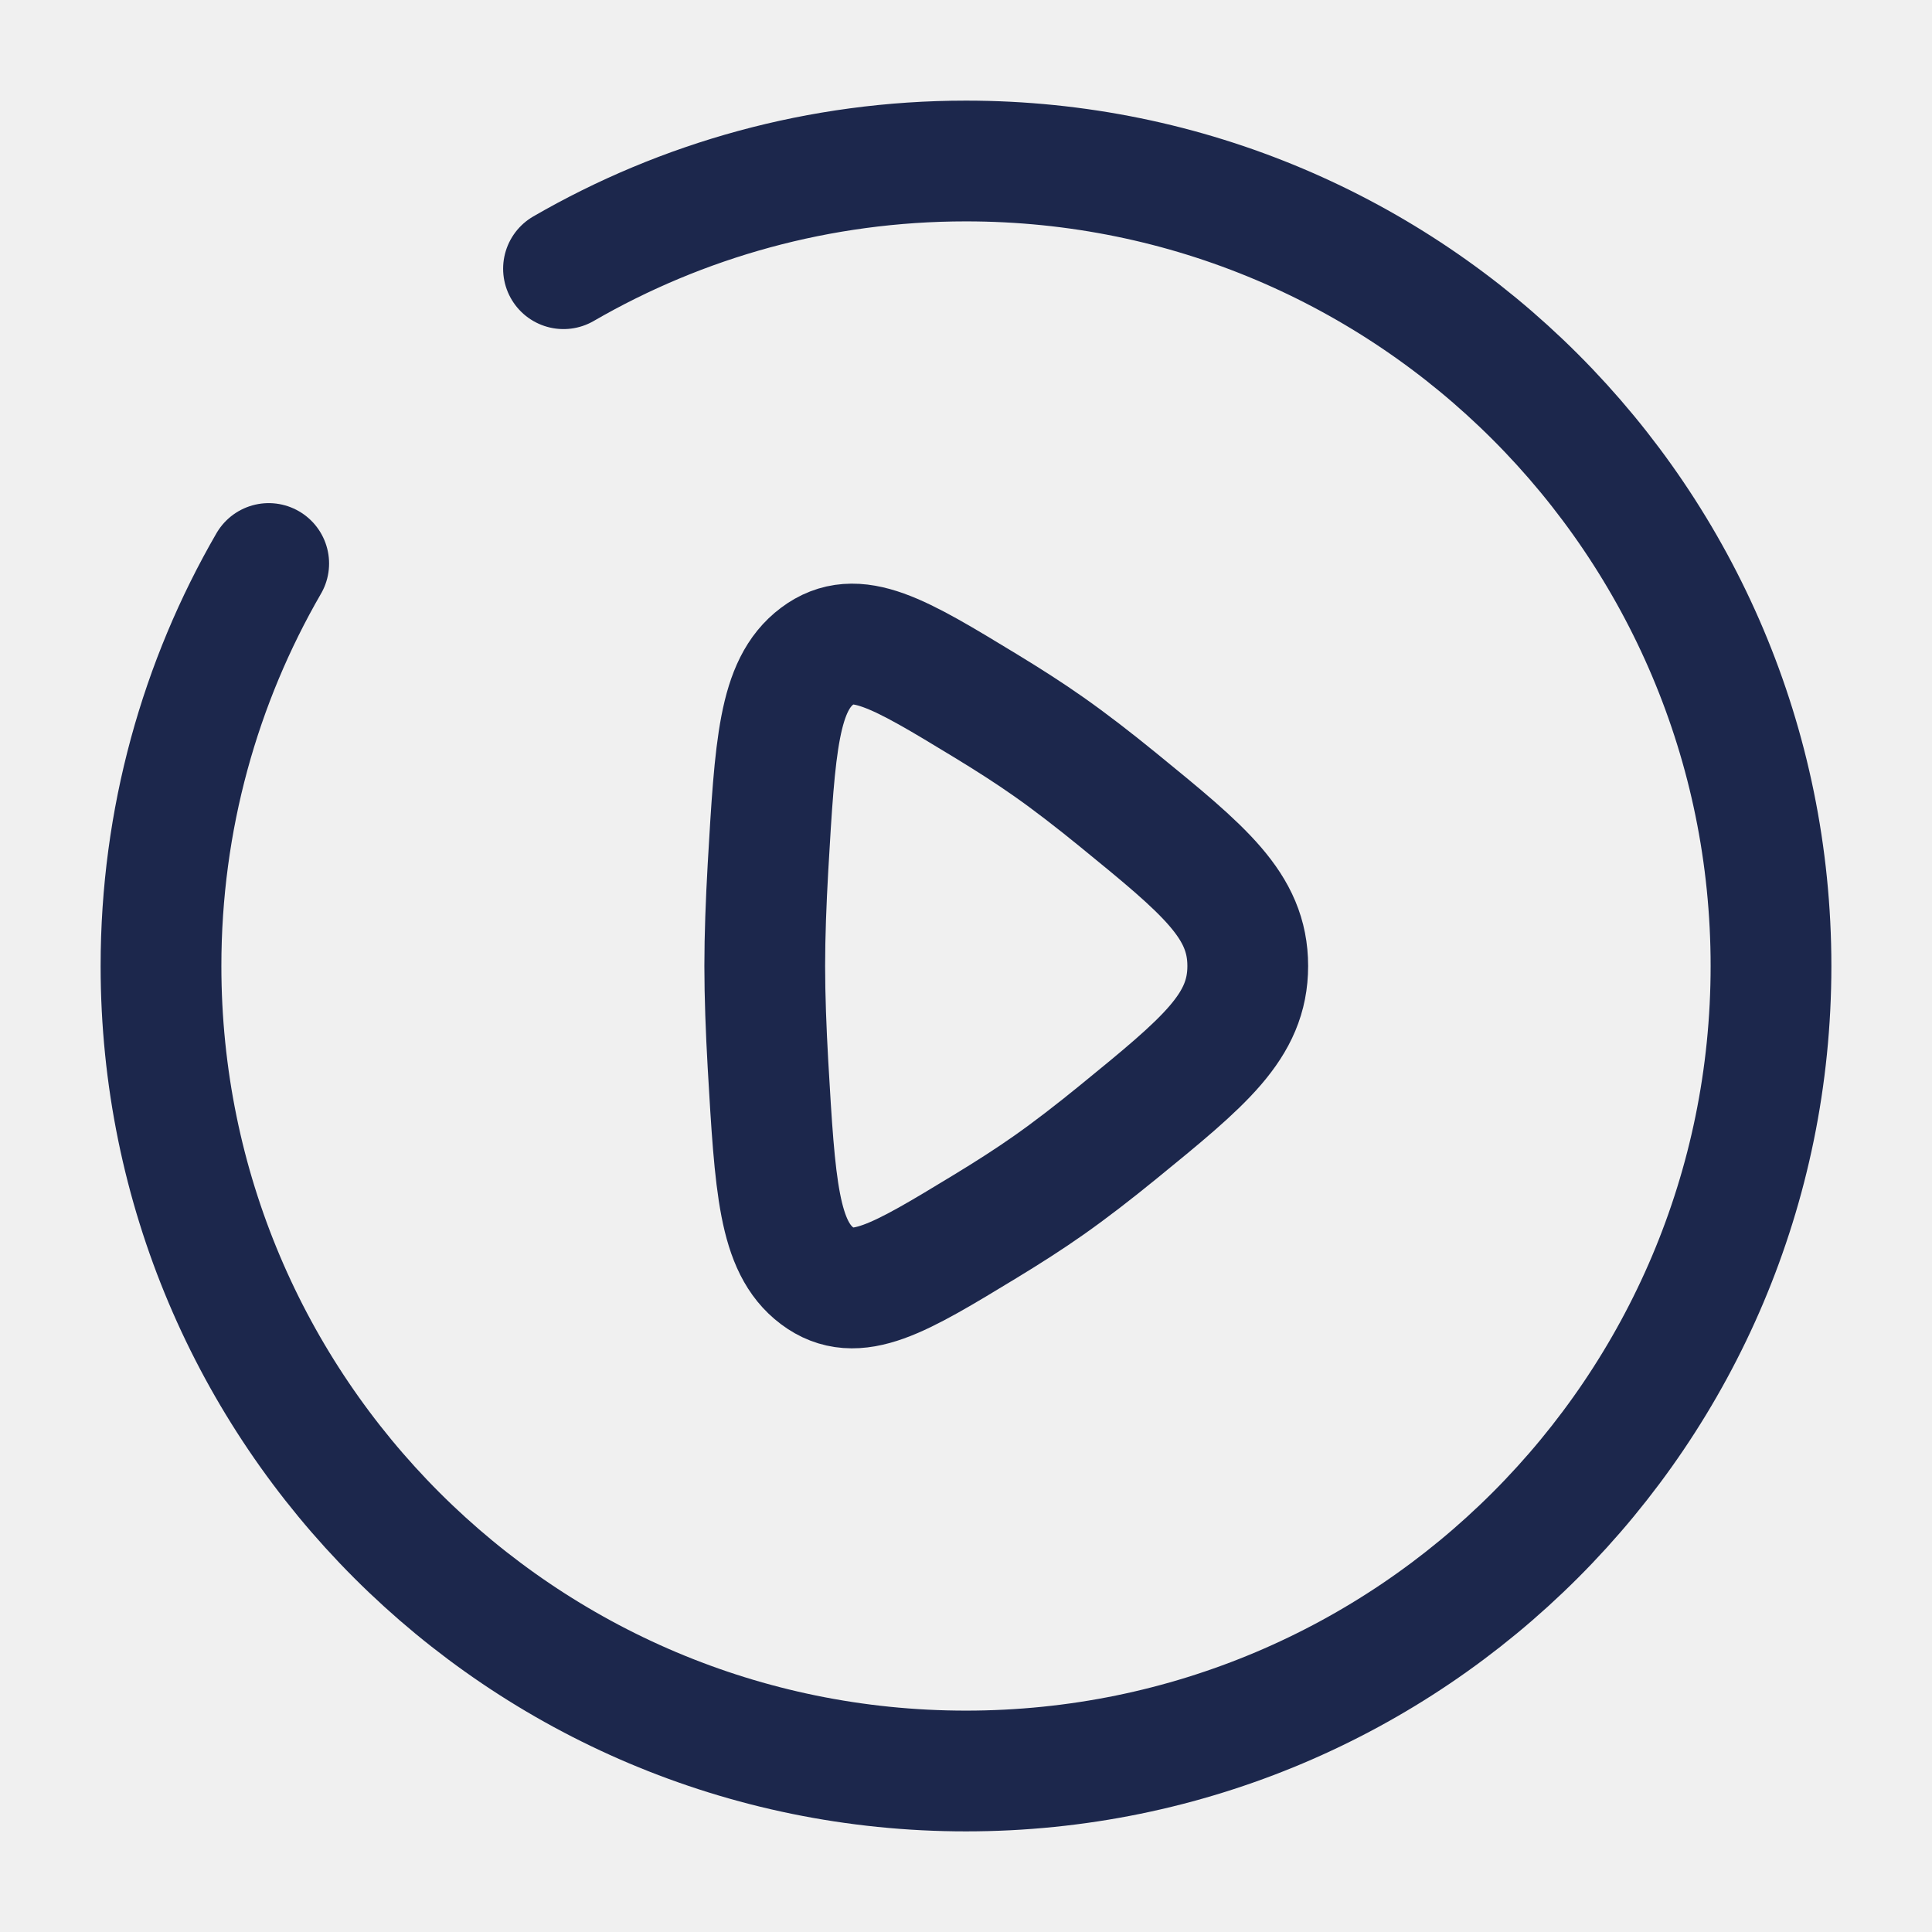
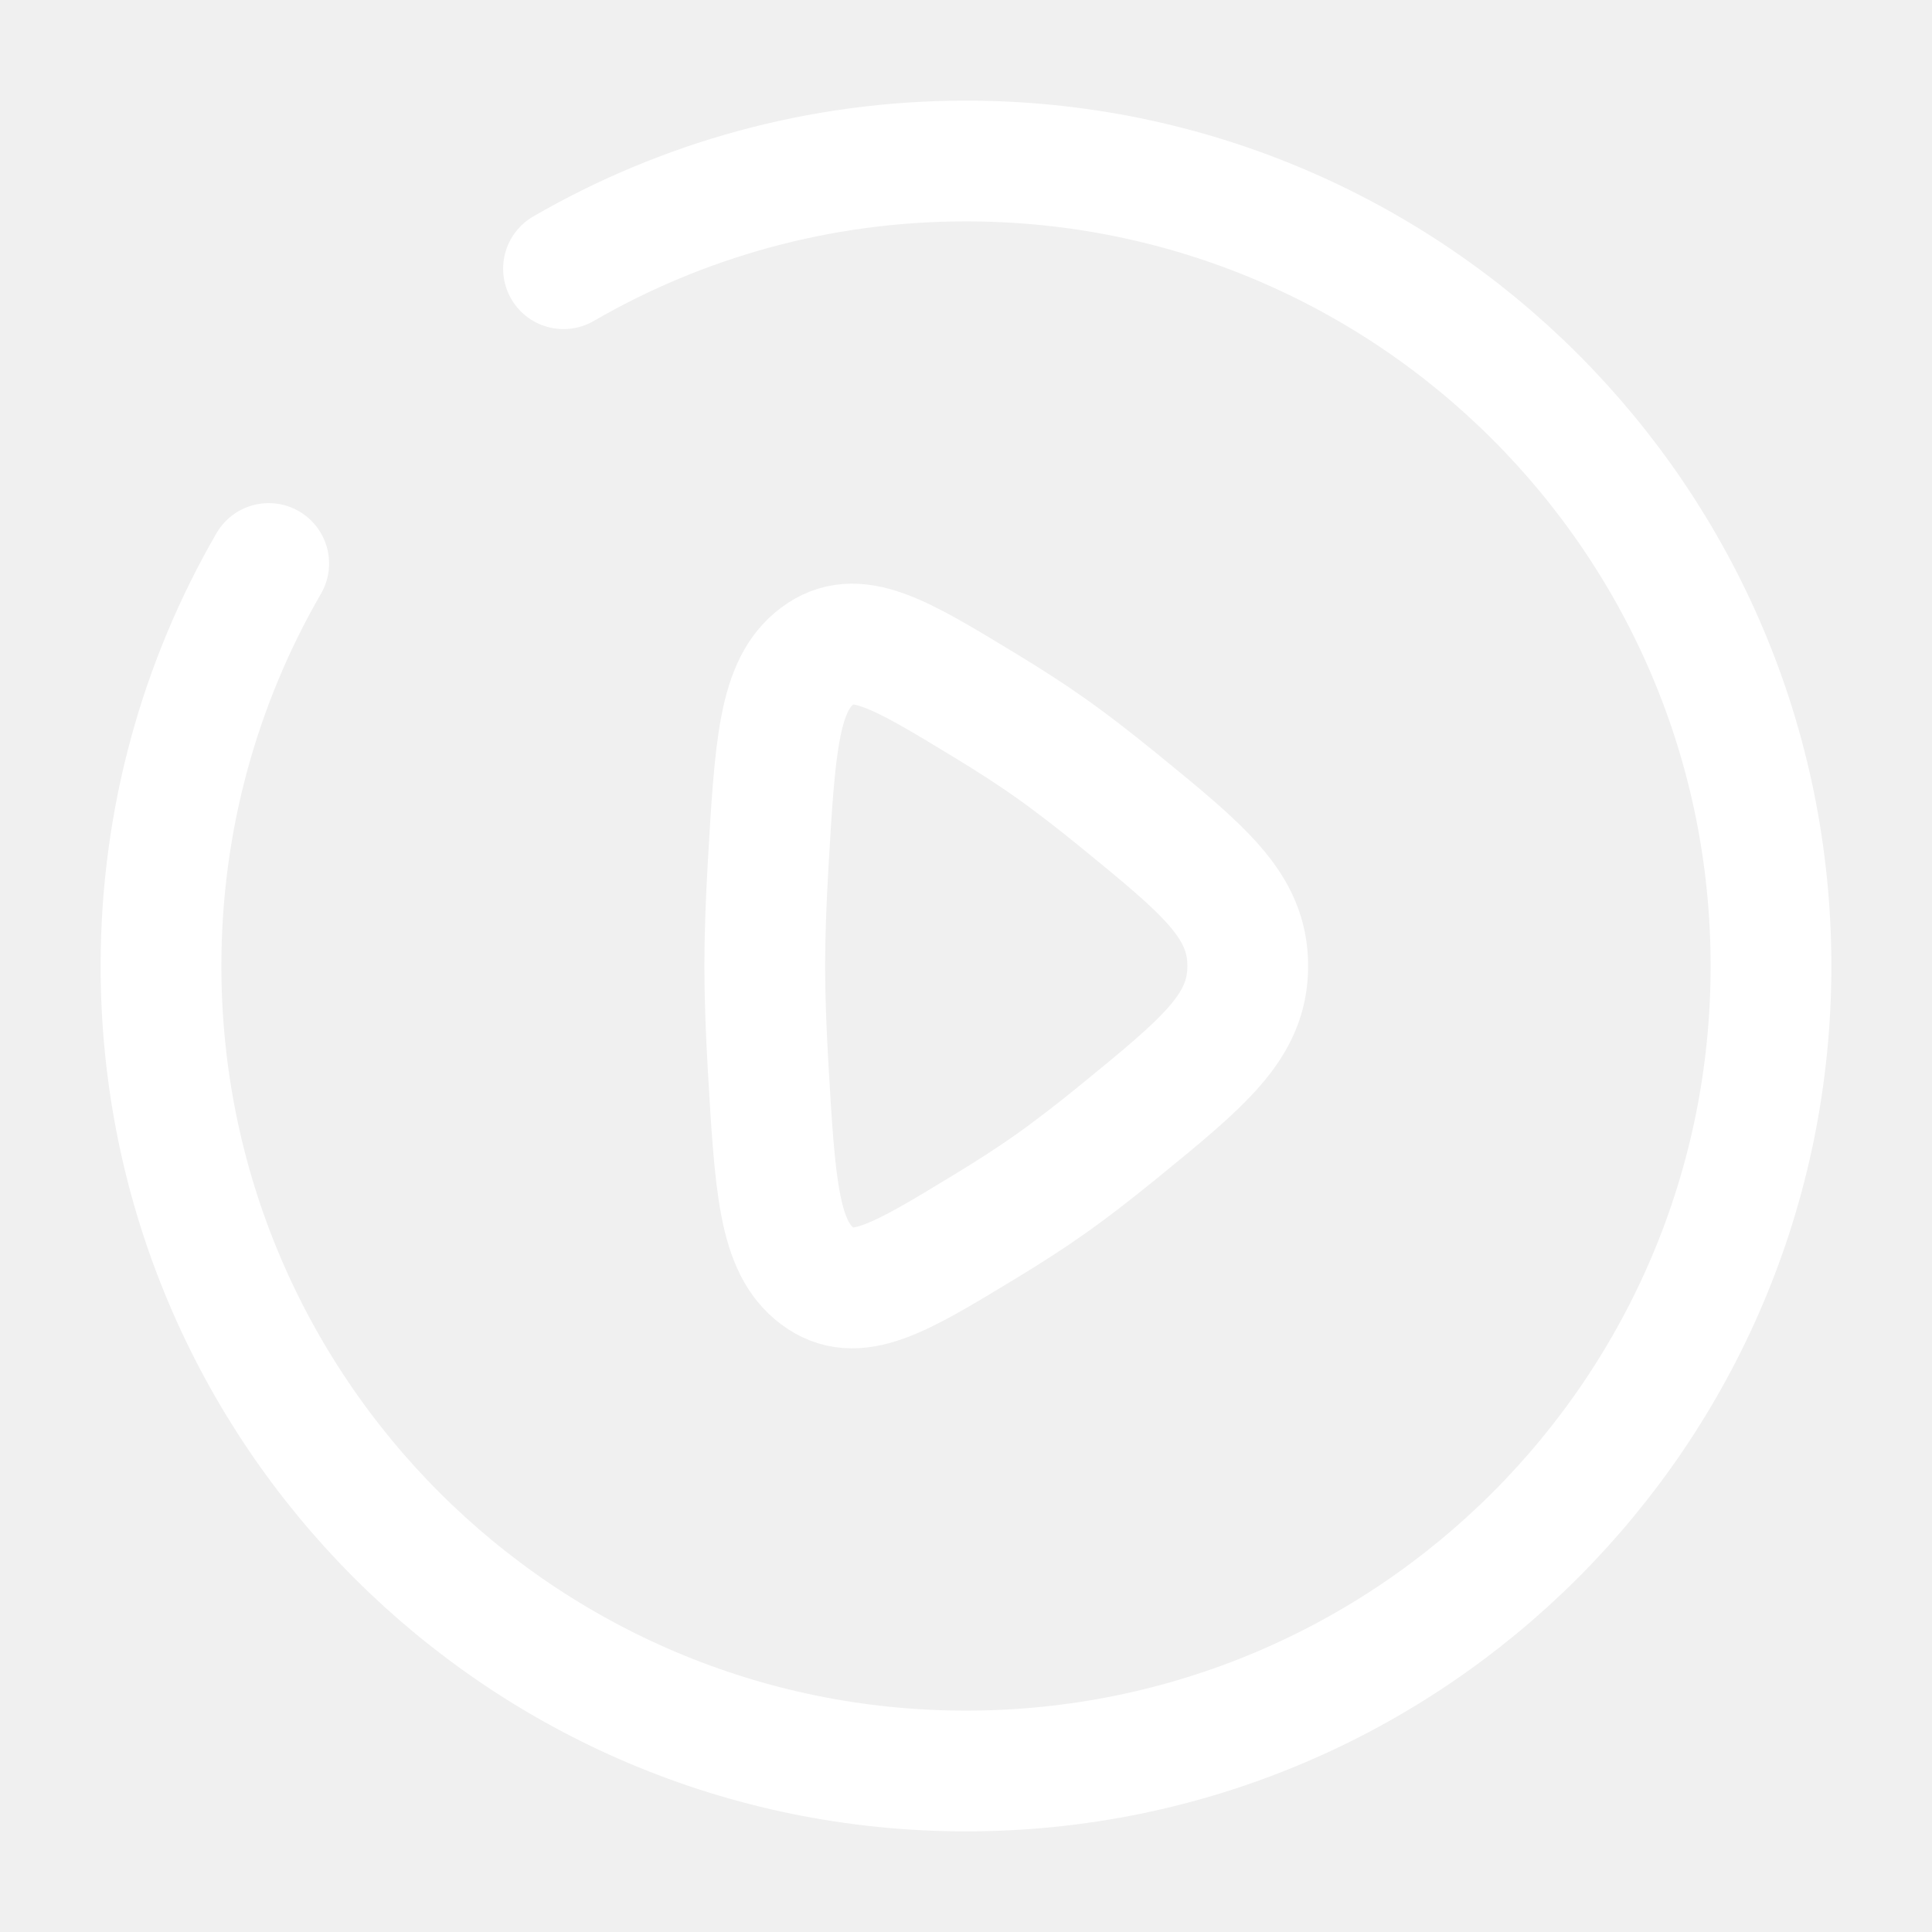
<svg xmlns="http://www.w3.org/2000/svg" width="800px" height="800px" viewBox="0 0 24 24" fill="none">
-   <path d="M13.888 9.935C14.963 10.812 15.5 11.25 15.5 12C15.5 12.75 14.963 13.188 13.888 14.065C13.591 14.307 13.297 14.535 13.026 14.725C12.789 14.892 12.52 15.064 12.242 15.233C11.169 15.885 10.633 16.211 10.152 15.85C9.671 15.489 9.628 14.734 9.54 13.222C9.516 12.795 9.5 12.376 9.5 12C9.5 11.624 9.516 11.205 9.54 10.778C9.628 9.266 9.671 8.511 10.152 8.15C10.633 7.789 11.169 8.115 12.242 8.767C12.52 8.936 12.789 9.108 13.026 9.275C13.297 9.465 13.591 9.693 13.888 9.935Z" stroke="#1C274C" stroke-width="1.5" />
-   <path d="M7 3.338C8.471 2.487 10.179 2 12 2C17.523 2 22 6.477 22 12C22 17.523 17.523 22 12 22C6.477 22 2 17.523 2 12C2 10.179 2.487 8.471 3.338 7" stroke="#1C274C" stroke-width="1.5" stroke-linecap="round" />
+   <path d="M13.888 9.935C14.963 10.812 15.5 11.25 15.5 12C15.5 12.75 14.963 13.188 13.888 14.065C13.591 14.307 13.297 14.535 13.026 14.725C12.789 14.892 12.52 15.064 12.242 15.233C11.169 15.885 10.633 16.211 10.152 15.85C9.671 15.489 9.628 14.734 9.54 13.222C9.516 12.795 9.5 12.376 9.5 12C9.5 11.624 9.516 11.205 9.54 10.778C9.628 9.266 9.671 8.511 10.152 8.15C10.633 7.789 11.169 8.115 12.242 8.767C12.52 8.936 12.789 9.108 13.026 9.275C13.297 9.465 13.591 9.693 13.888 9.935Z" stroke="white" stroke-width="1.5" />
+   <path d="M7 3.338C8.471 2.487 10.179 2 12 2C17.523 2 22 6.477 22 12C22 17.523 17.523 22 12 22C6.477 22 2 17.523 2 12C2 10.179 2.487 8.471 3.338 7" stroke="white" stroke-width="1.5" stroke-linecap="round" />
</svg>
